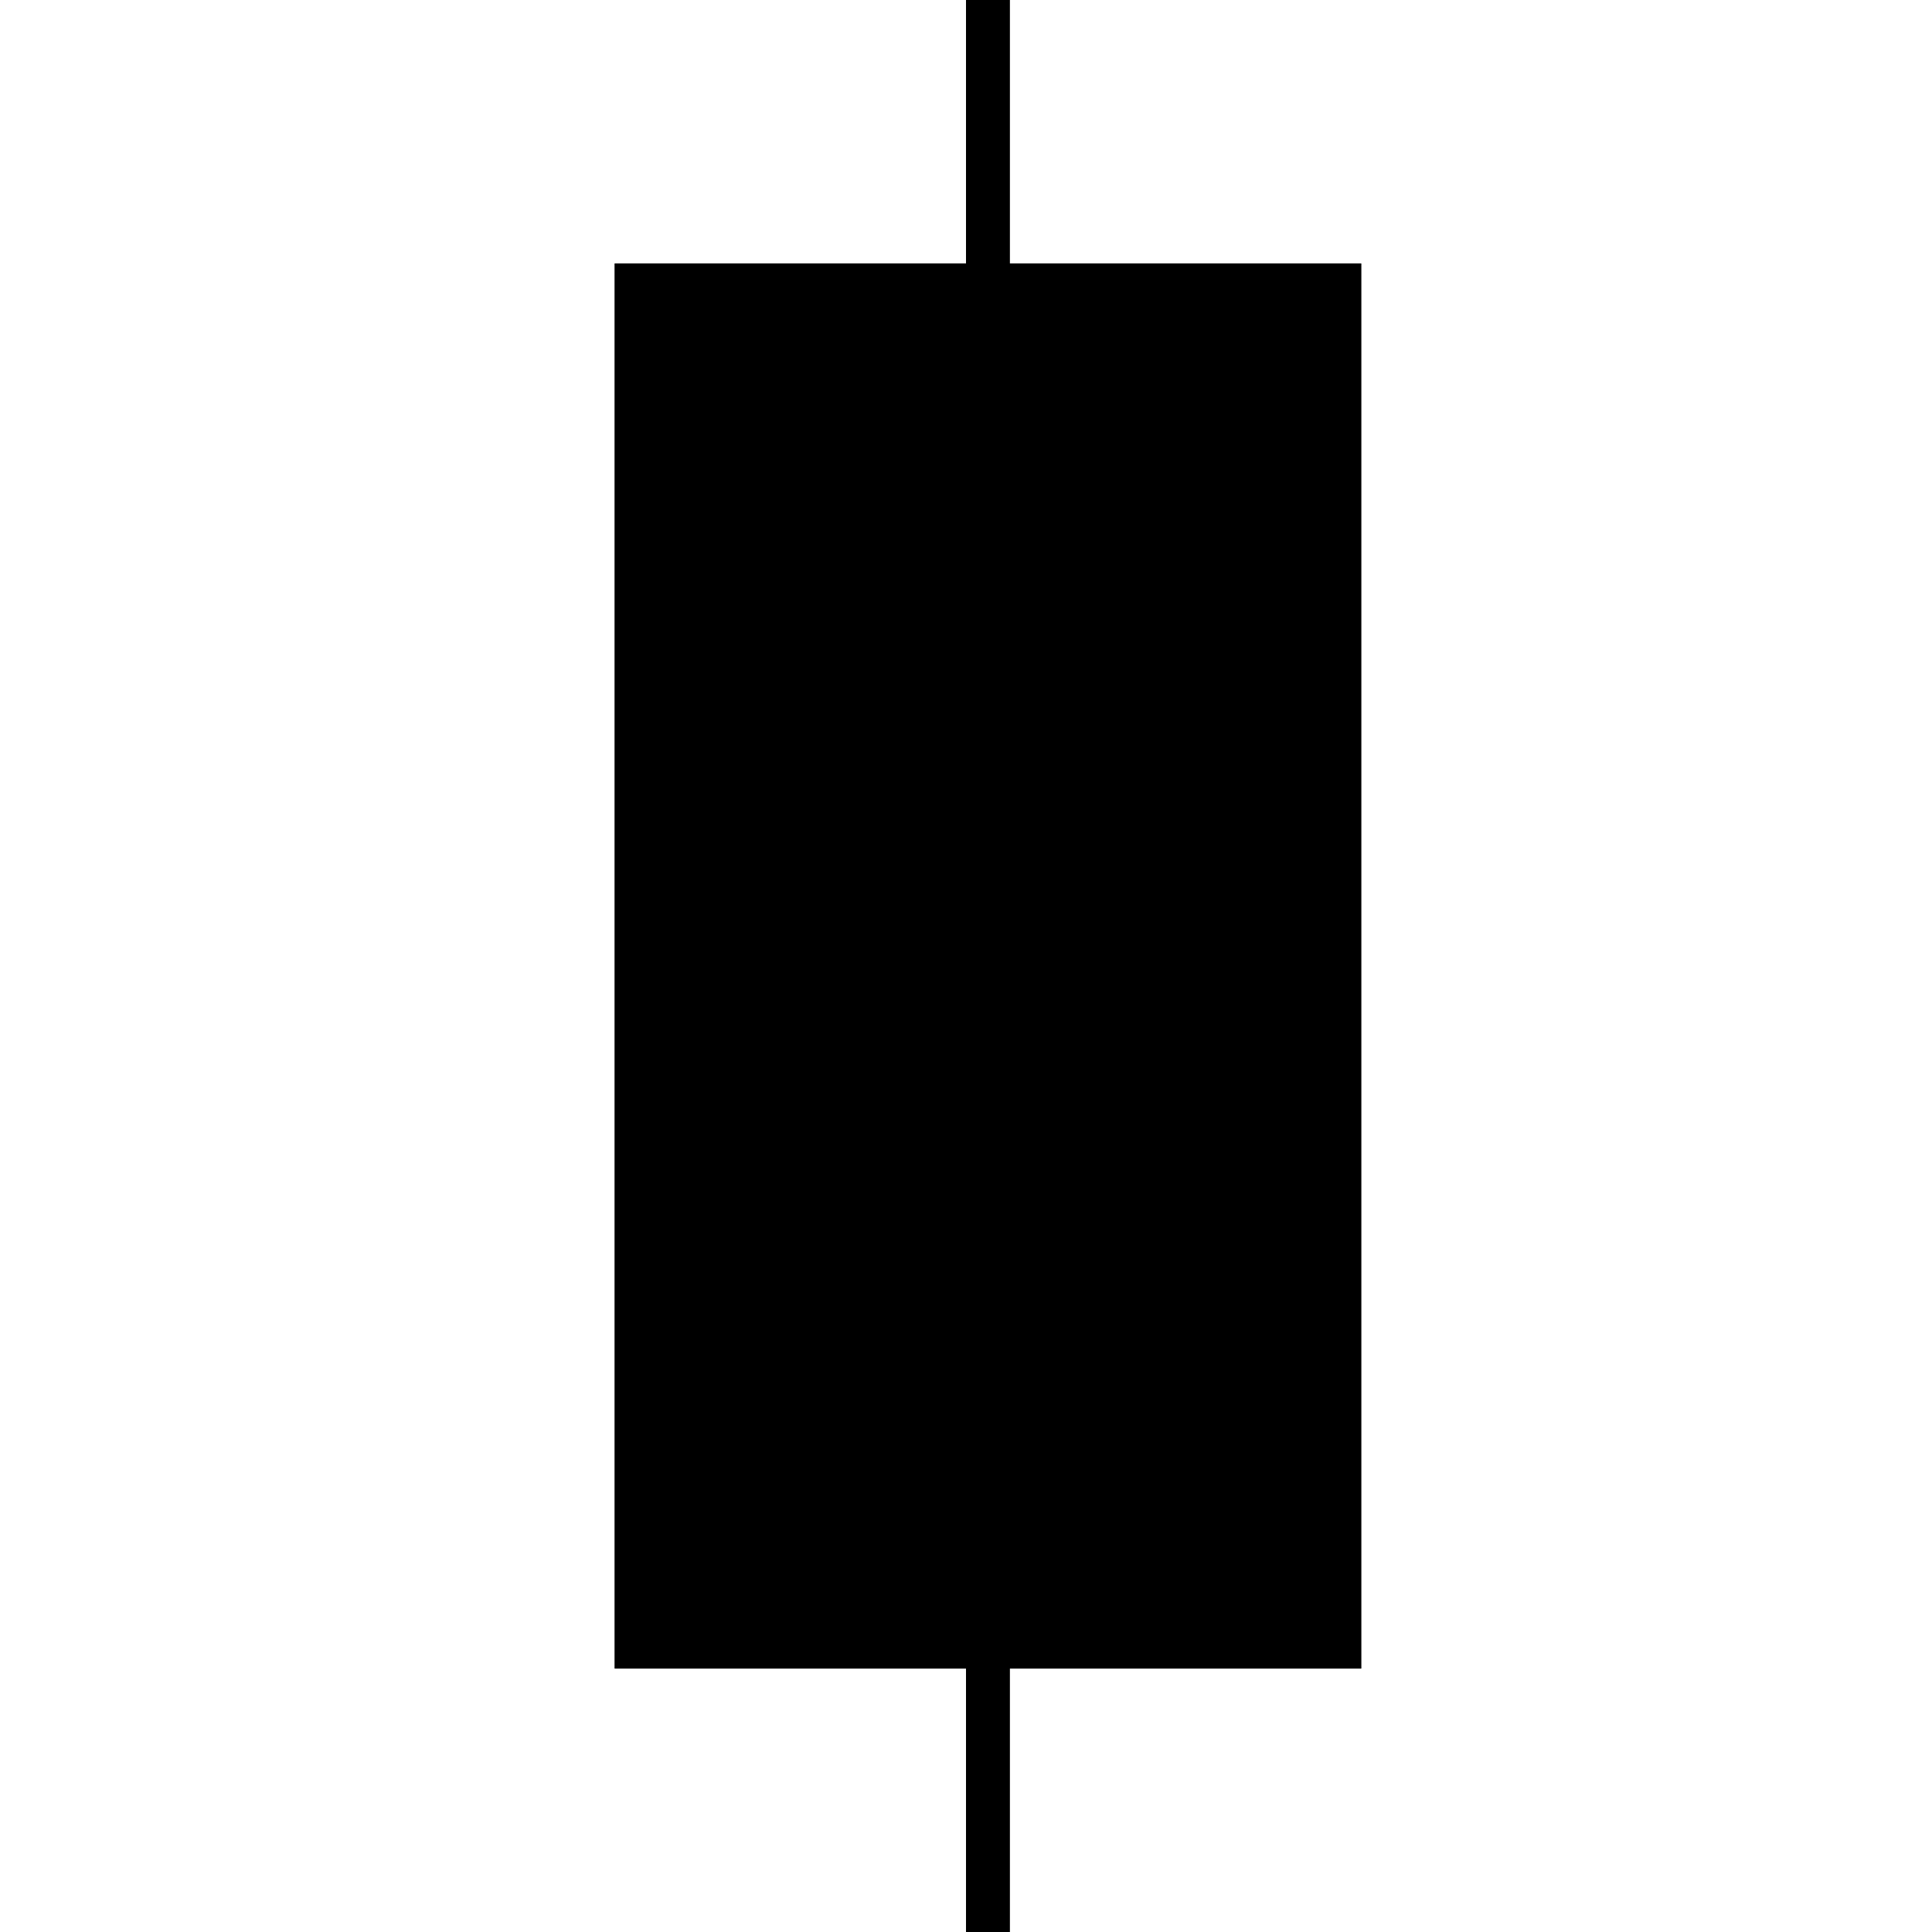
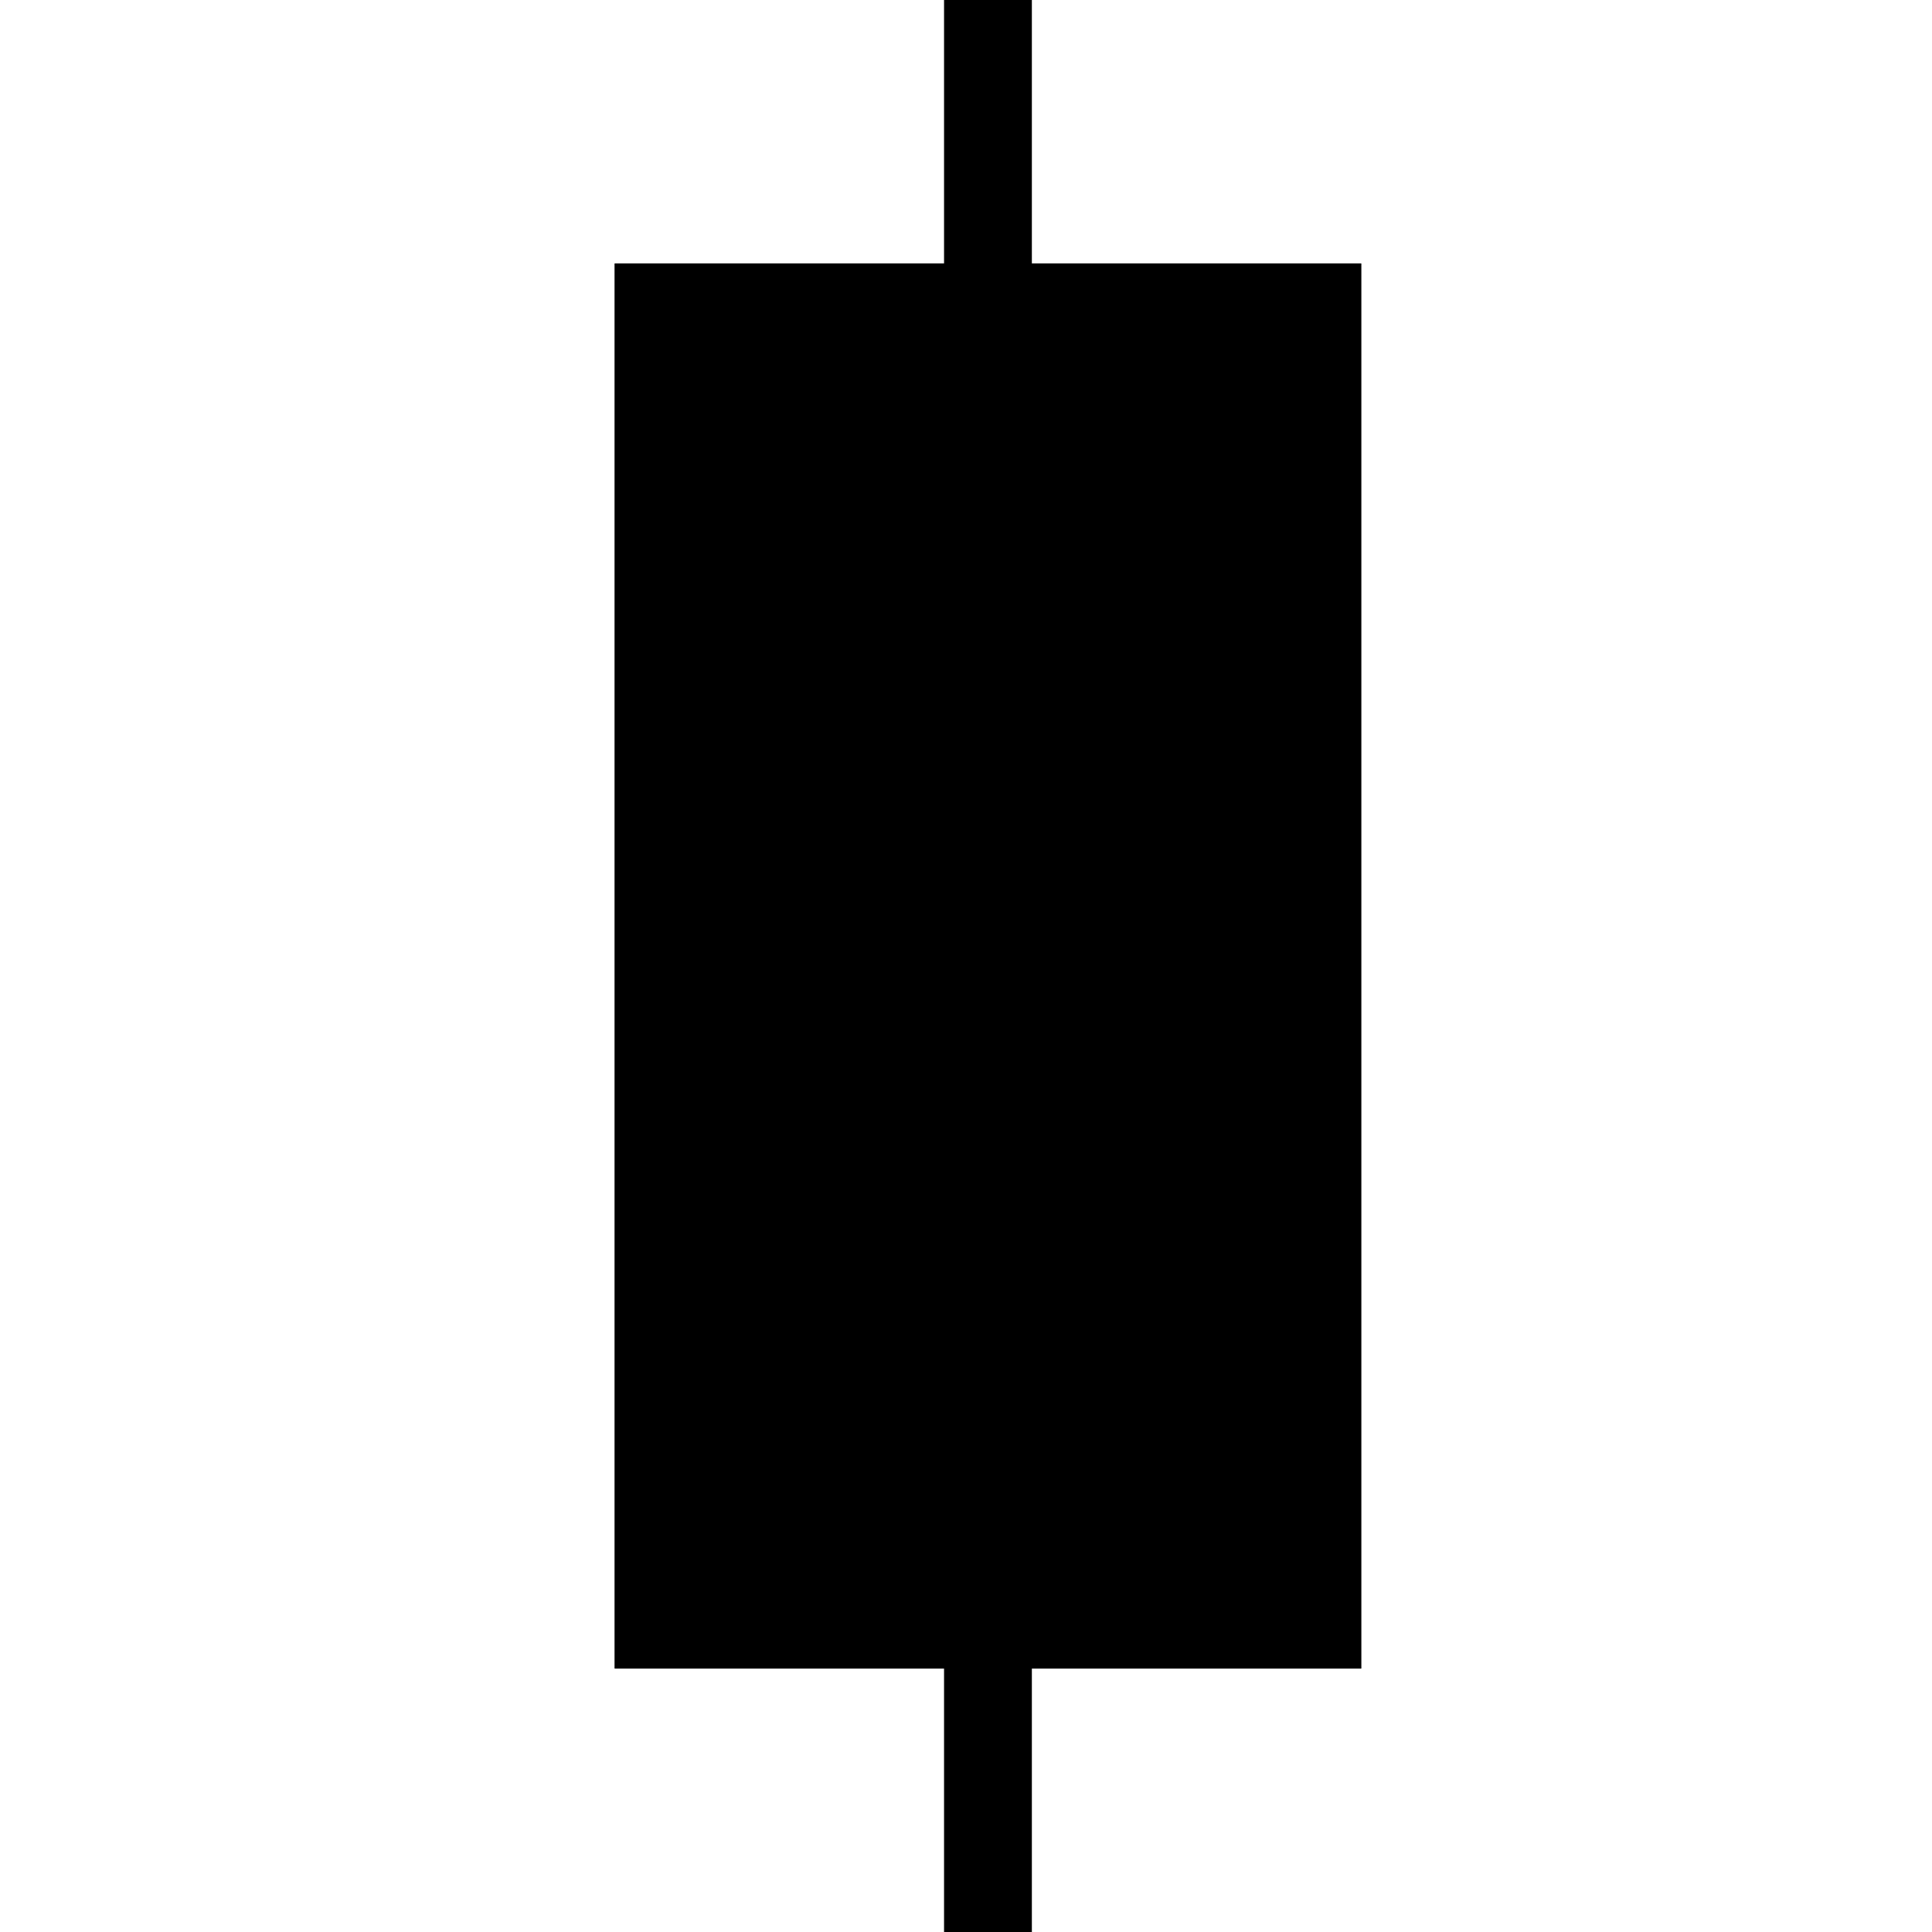
<svg xmlns="http://www.w3.org/2000/svg" fill="none" version="1.1" width="44" height="44" viewBox="0 0 44 44">
  <rect x="14" y="6" width="17" height="32" rx="0" fill="#000000" fill-opacity="1" />
-   <rect x="14.5" y="6.5" width="16" height="31" rx="0" fill-opacity="0" stroke-opacity="1" stroke="#000000" fill="none" stroke-width="1" />
-   <rect x="22" y="0" width="1" height="7" rx="0" fill="#000000" fill-opacity="1" />
-   <rect x="22" y="37" width="1" height="7" rx="0" fill="#000000" fill-opacity="1" />
+   <rect x="15" y="7" width="15" height="30" rx="0" fill-opacity="0" stroke-opacity="1" stroke="#000000" fill="none" stroke-width="2" />
+   <rect x="21.5" y="0" width="2" height="7" rx="0" fill="#000000" fill-opacity="1" />
+   <rect x="21.5" y="37" width="2" height="7" rx="0" fill="#000000" fill-opacity="1" />
</svg>
